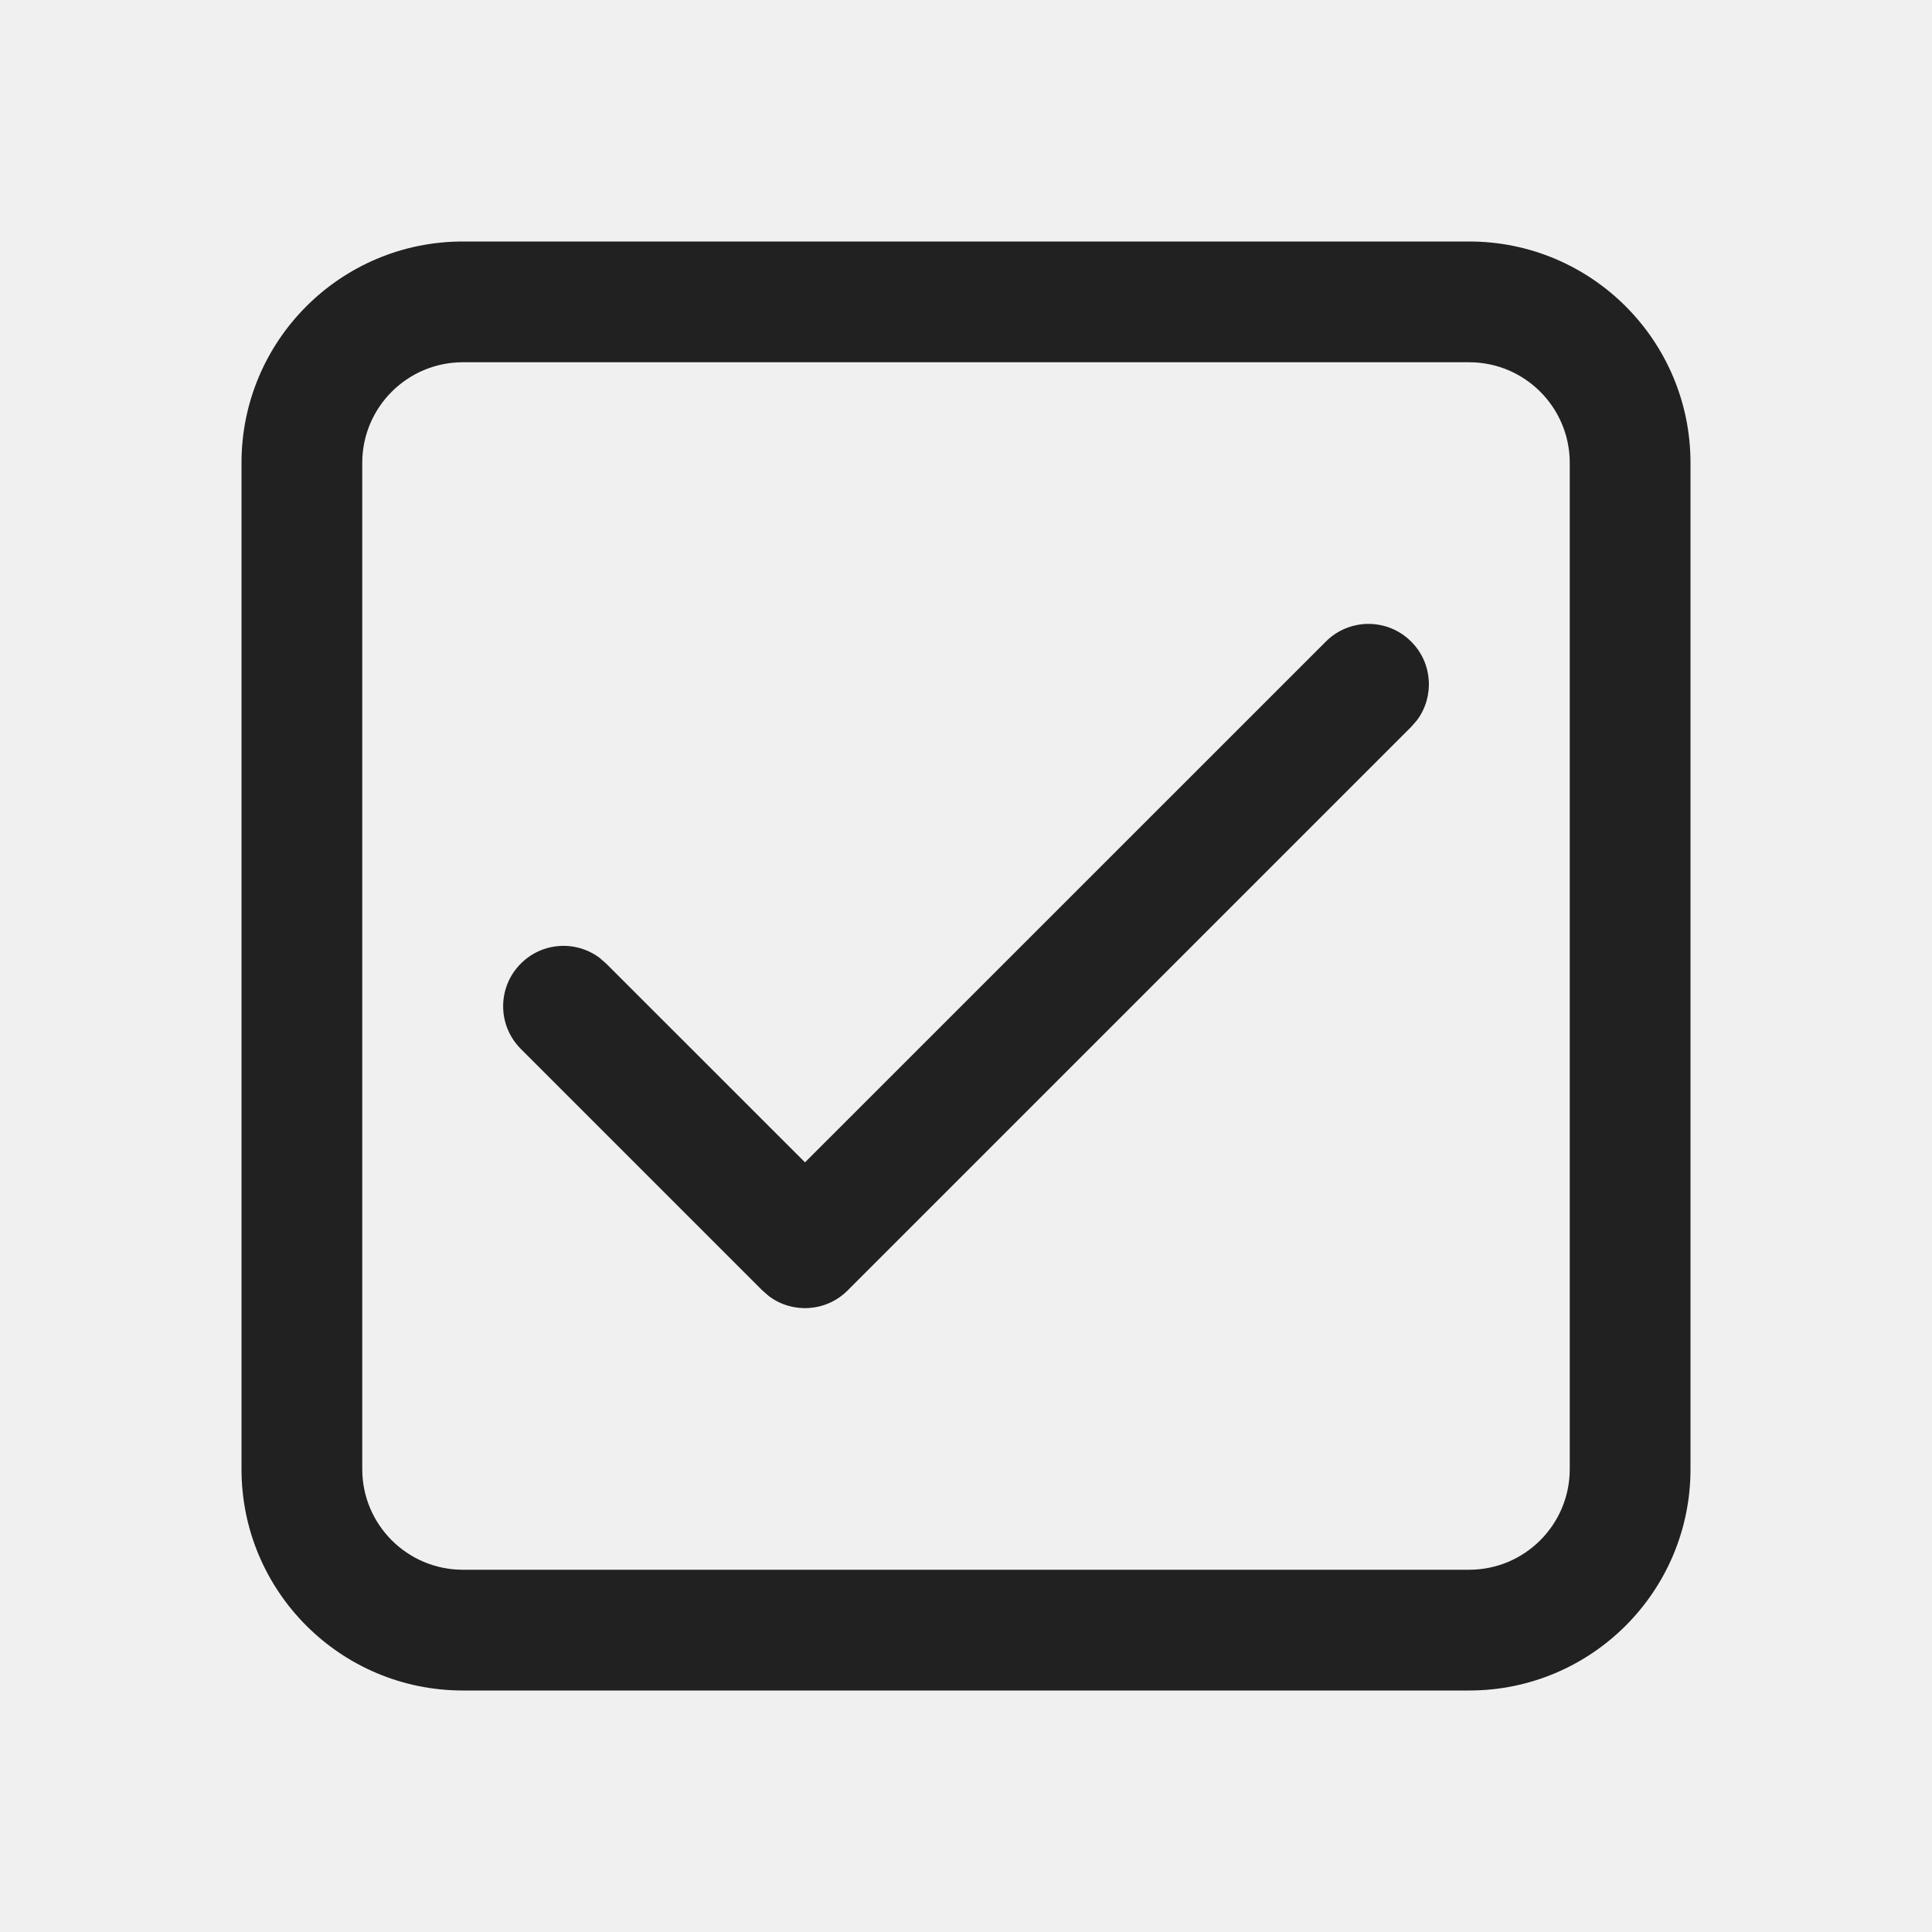
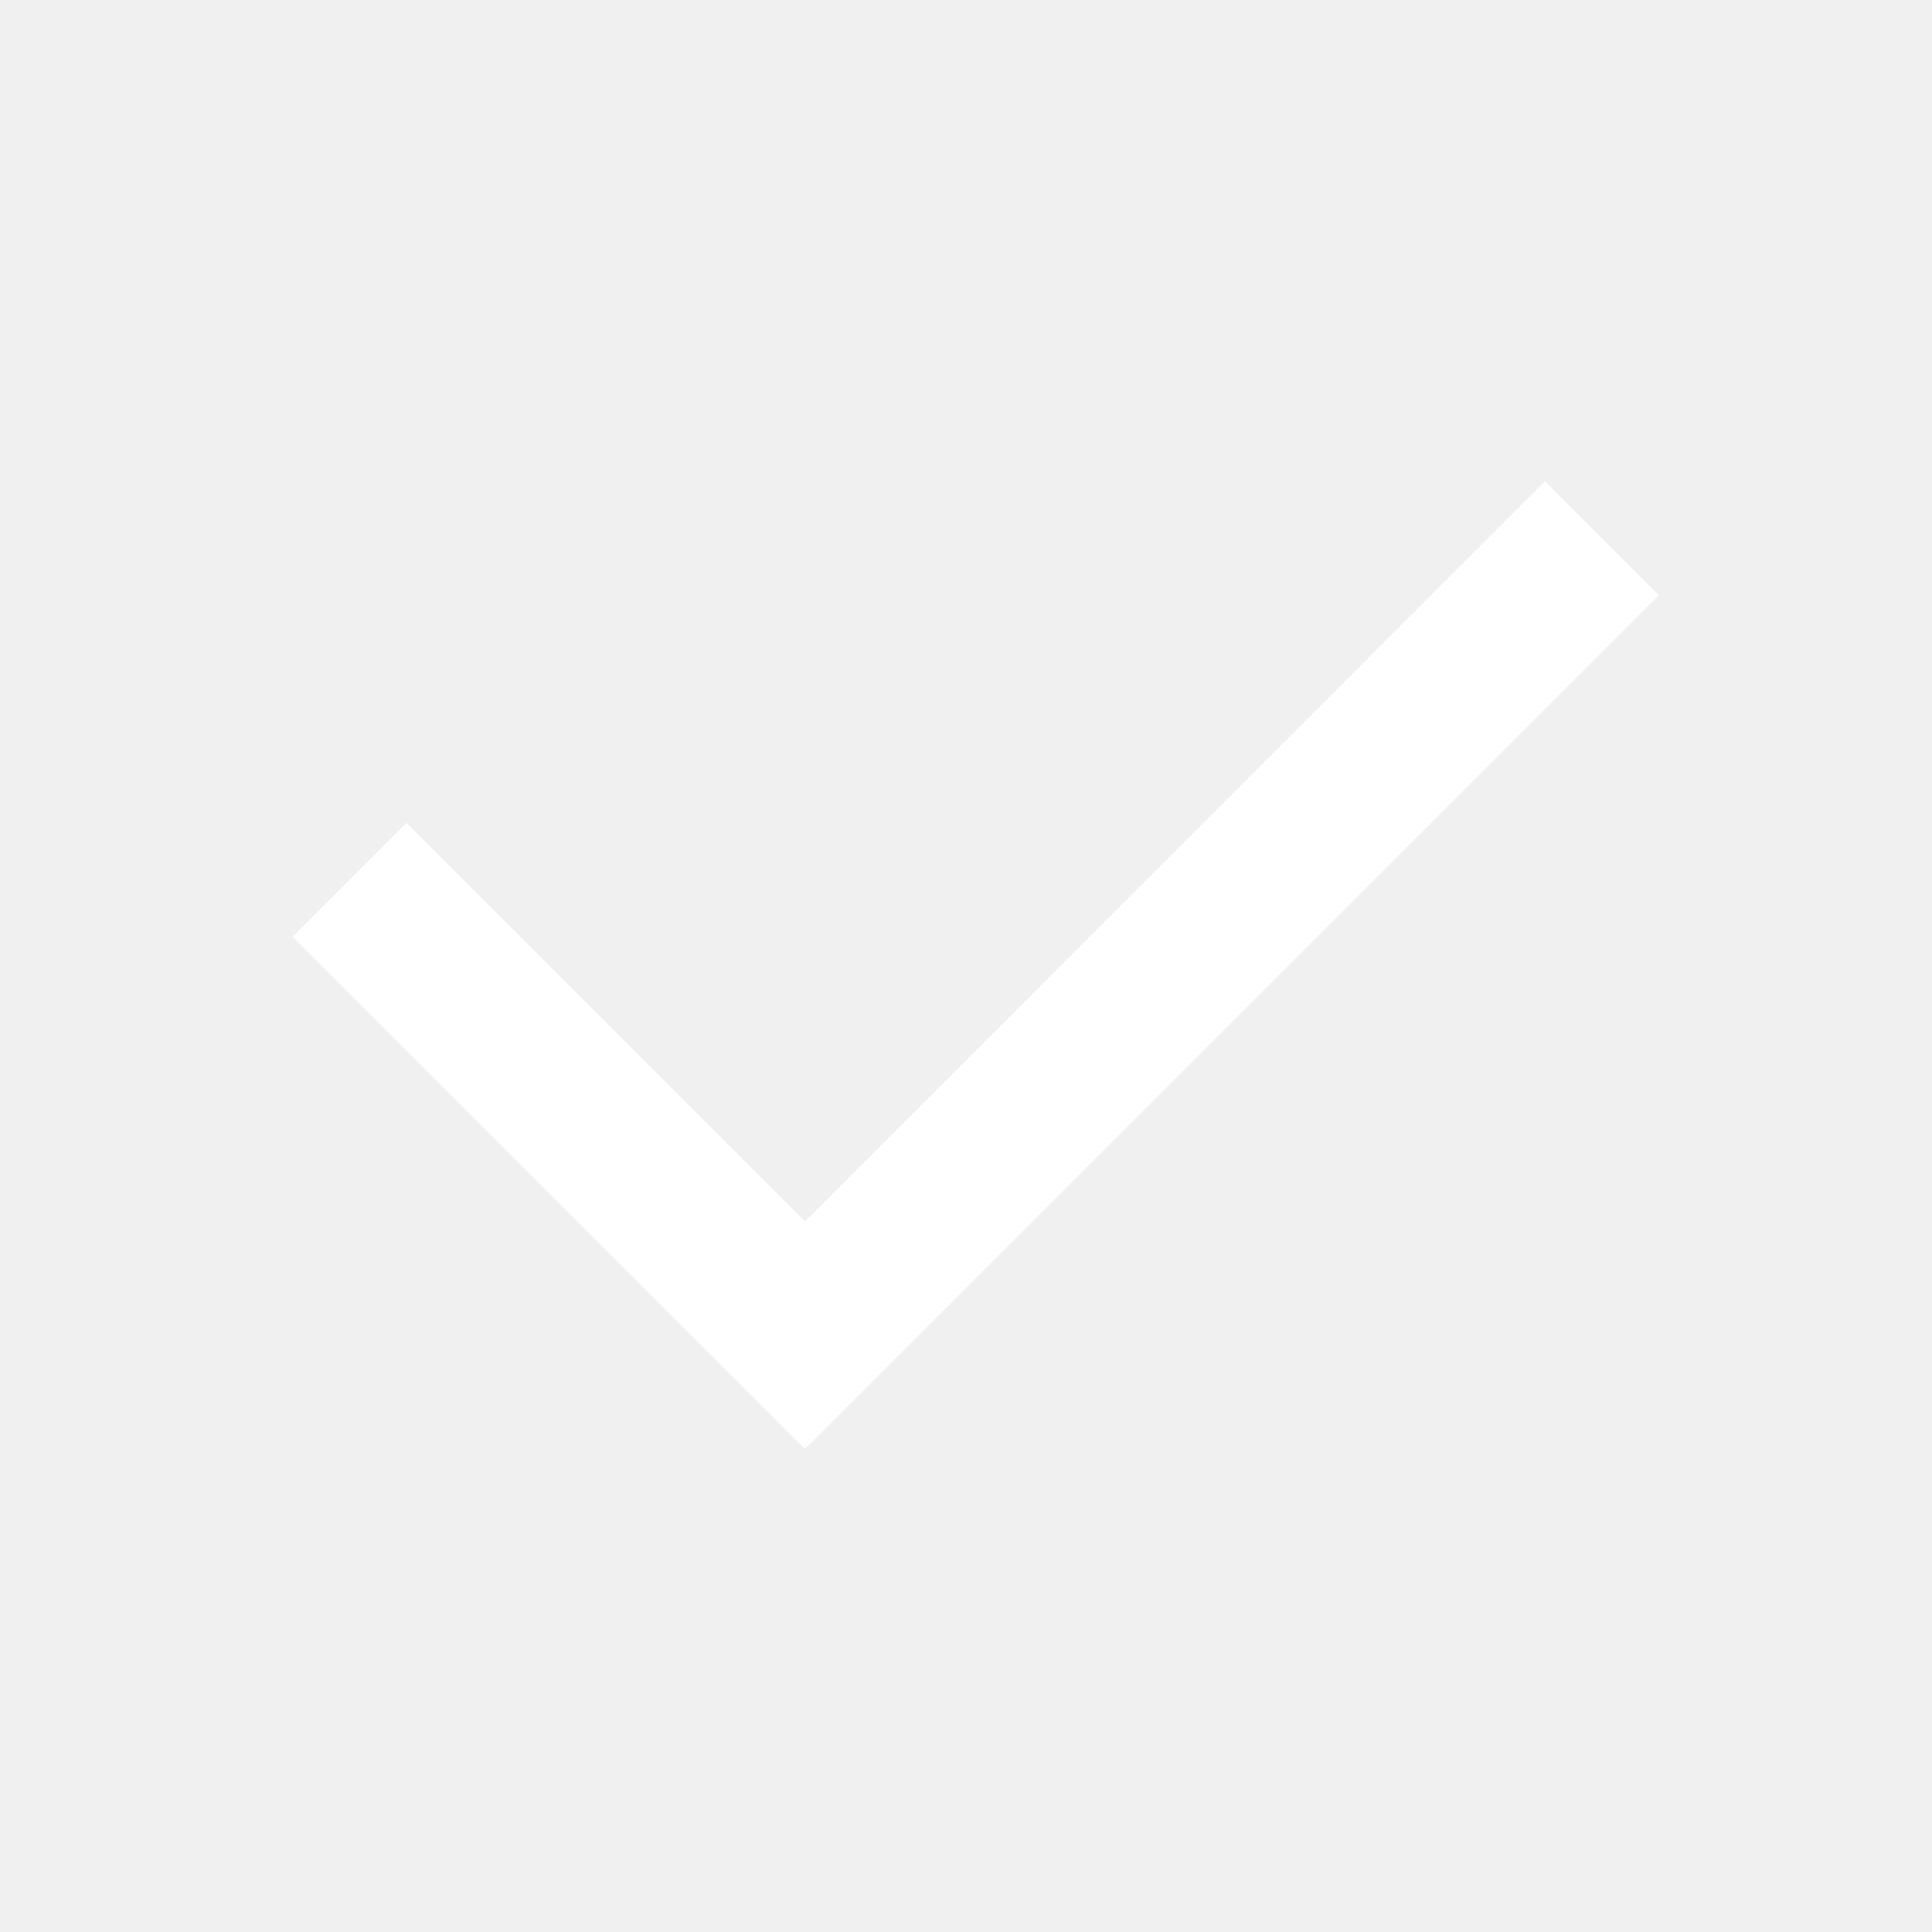
- <svg xmlns="http://www.w3.org/2000/svg" width="800px" height="800px" viewBox="0 0 24 24" version="1.1">
-   <g id="🔍-Product-Icons" stroke="none" stroke-width="1" fill="none" fill-rule="evenodd">
-     <g id="ic_fluent_checkbox_checked_24_regular" fill="#212121" fill-rule="nonzero">
-       <path d="M18.25,3 C19.769,3 21,4.231 21,5.75 L21,18.25 C21,19.769 19.769,21 18.25,21 L5.75,21 C4.231,21 3,19.769 3,18.25 L3,5.75 C3,4.231 4.231,3 5.75,3 L18.25,3 Z M18.25,4.5 L5.75,4.5 C5.06,4.5 4.5,5.06 4.5,5.75 L4.5,18.25 C4.5,18.94 5.06,19.5 5.75,19.5 L18.25,19.5 C18.94,19.5 19.5,18.94 19.5,18.25 L19.5,5.75 C19.5,5.06 18.94,4.5 18.25,4.5 Z M10,14.439 L16.47,7.97 C16.763,7.677 17.237,7.677 17.53,7.97 C17.797,8.236 17.821,8.653 17.603,8.946 L17.53,9.03 L10.53,16.03 C10.264,16.297 9.847,16.321 9.554,16.103 L9.47,16.03 L6.47,13.03 C6.177,12.737 6.177,12.263 6.47,11.97 C6.736,11.703 7.153,11.679 7.446,11.897 L7.53,11.97 L10,14.439 L16.47,7.97 L10,14.439 Z" id="🎨Color">
- 
- </path>
-     </g>
-   </g>
+ <svg xmlns="http://www.w3.org/2000/svg" width="16" height="16" viewBox="0 0 16 16" fill="none">
+   <path d="M6.667 10.115L12.795 3.986L13.738 4.929L6.667 12L2.424 7.758L3.367 6.815L6.667 10.115Z" fill="white" />
</svg>
